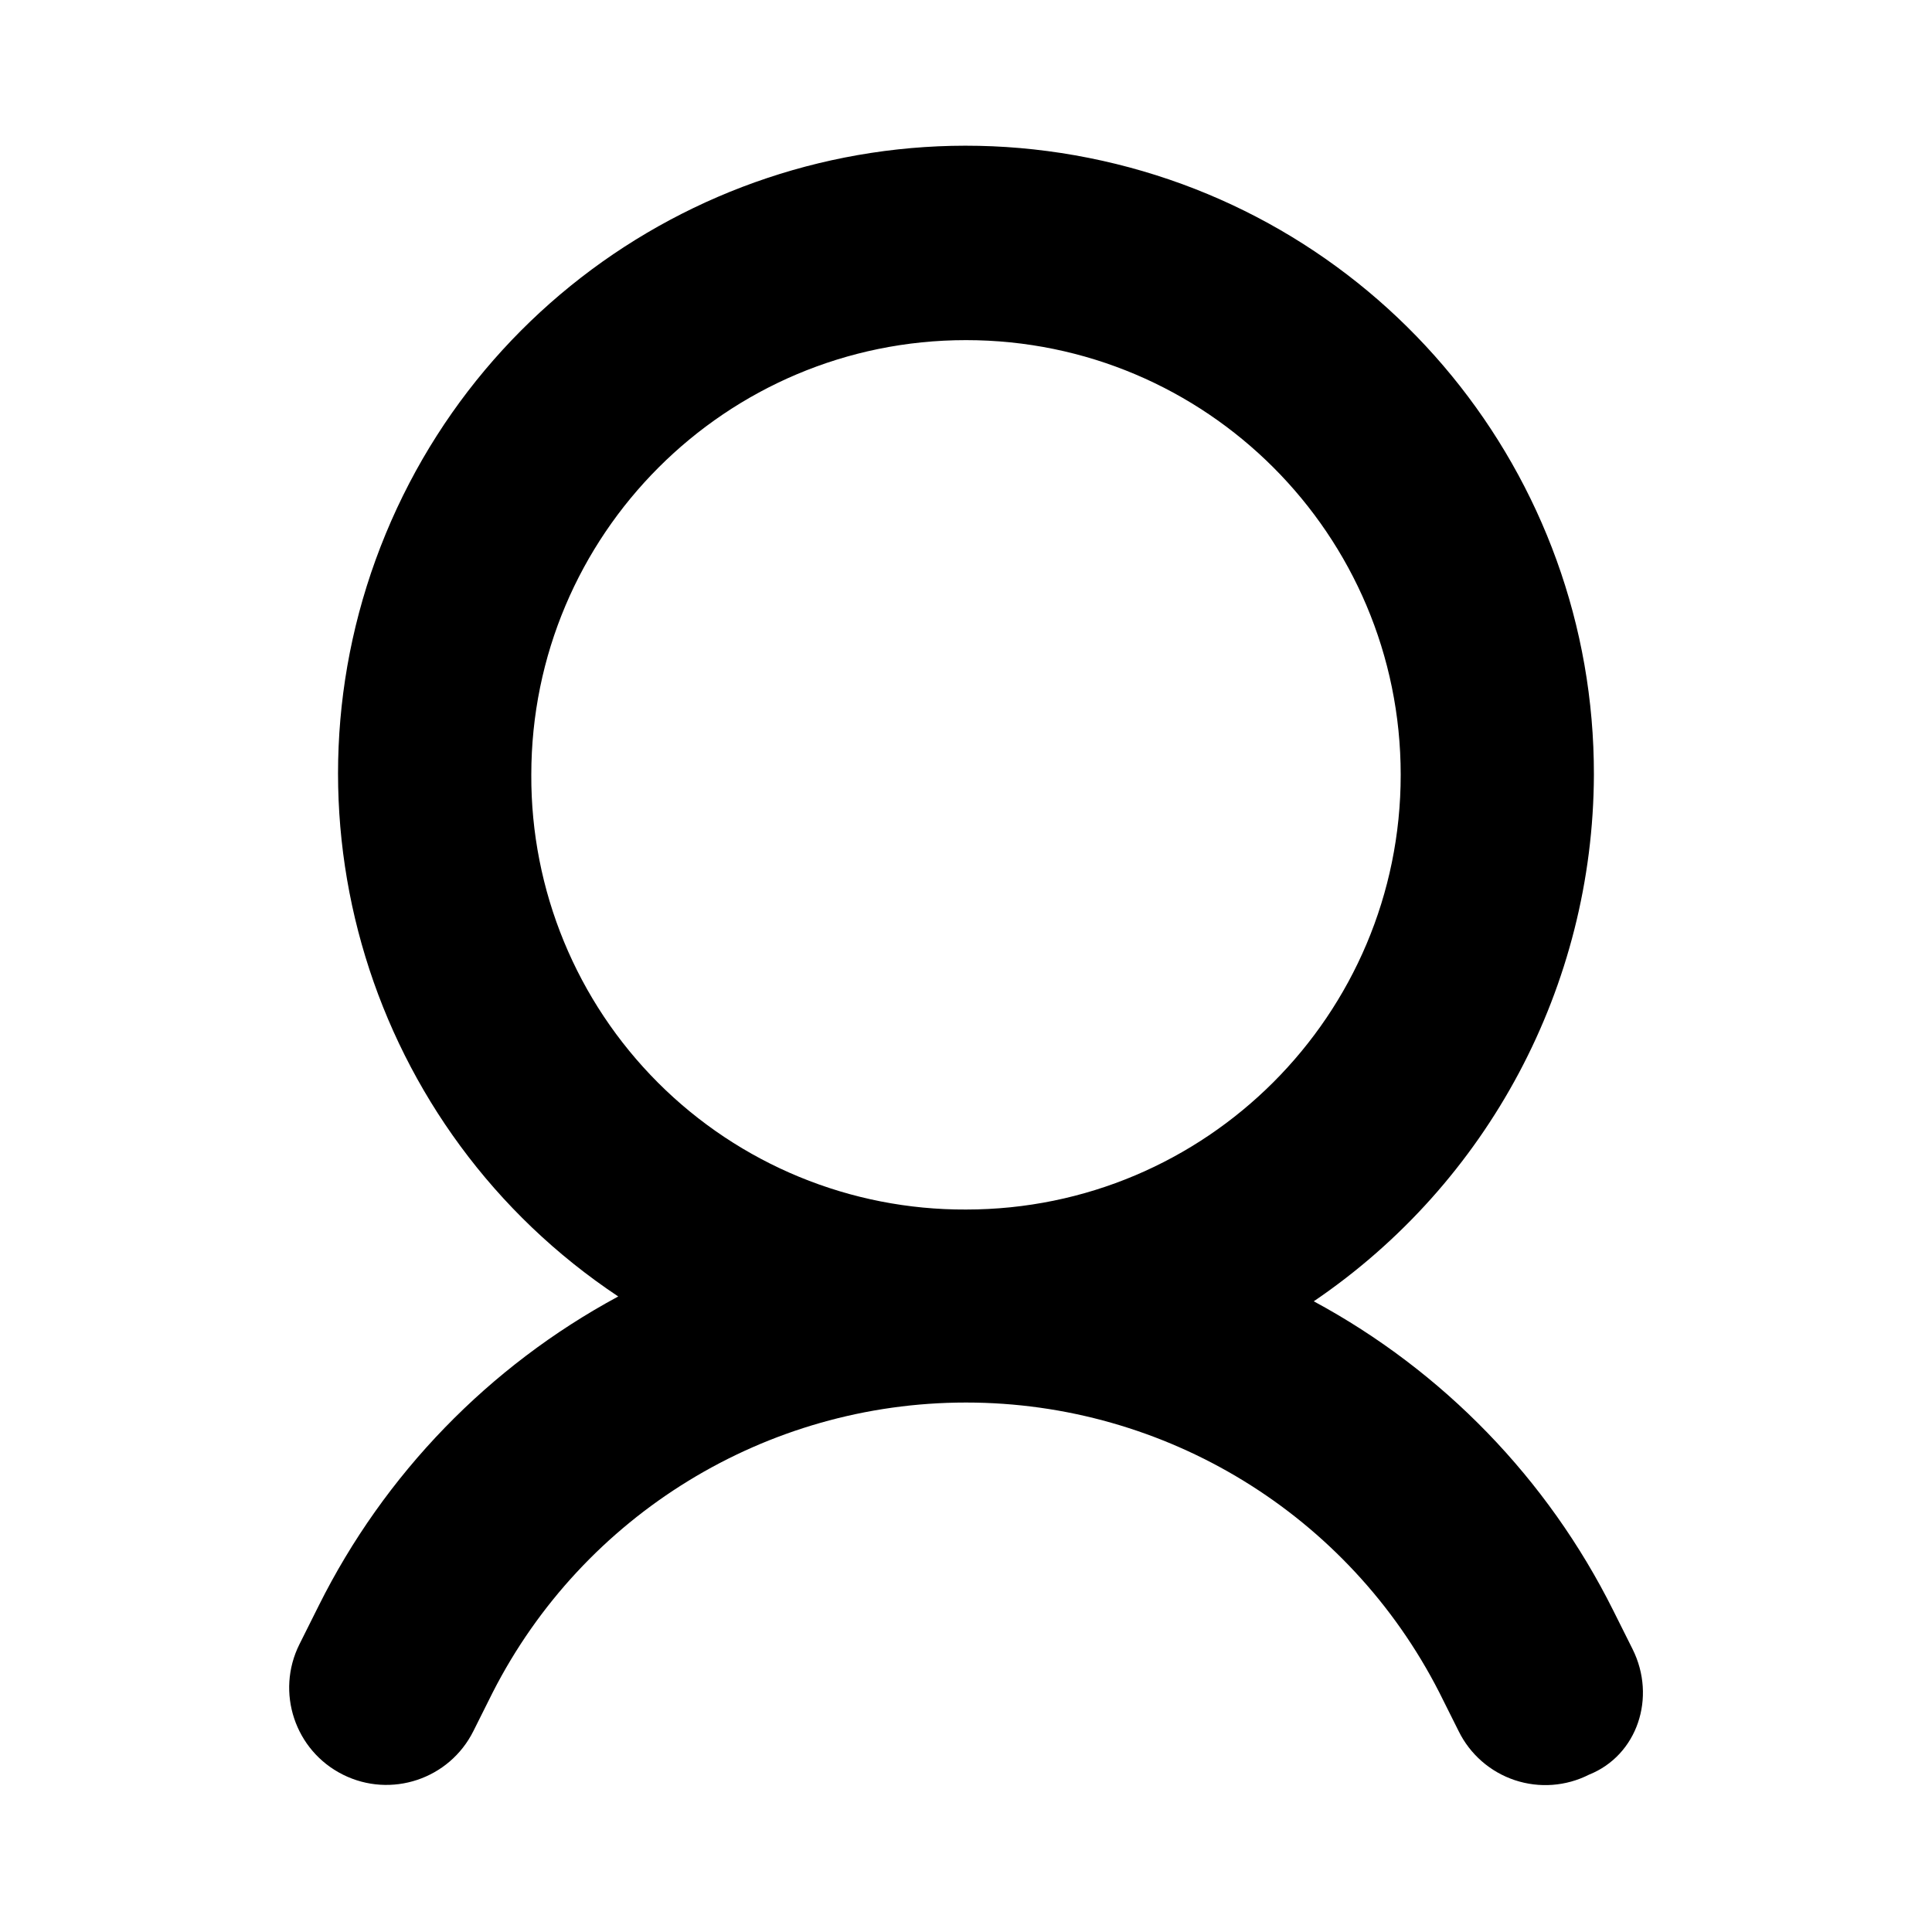
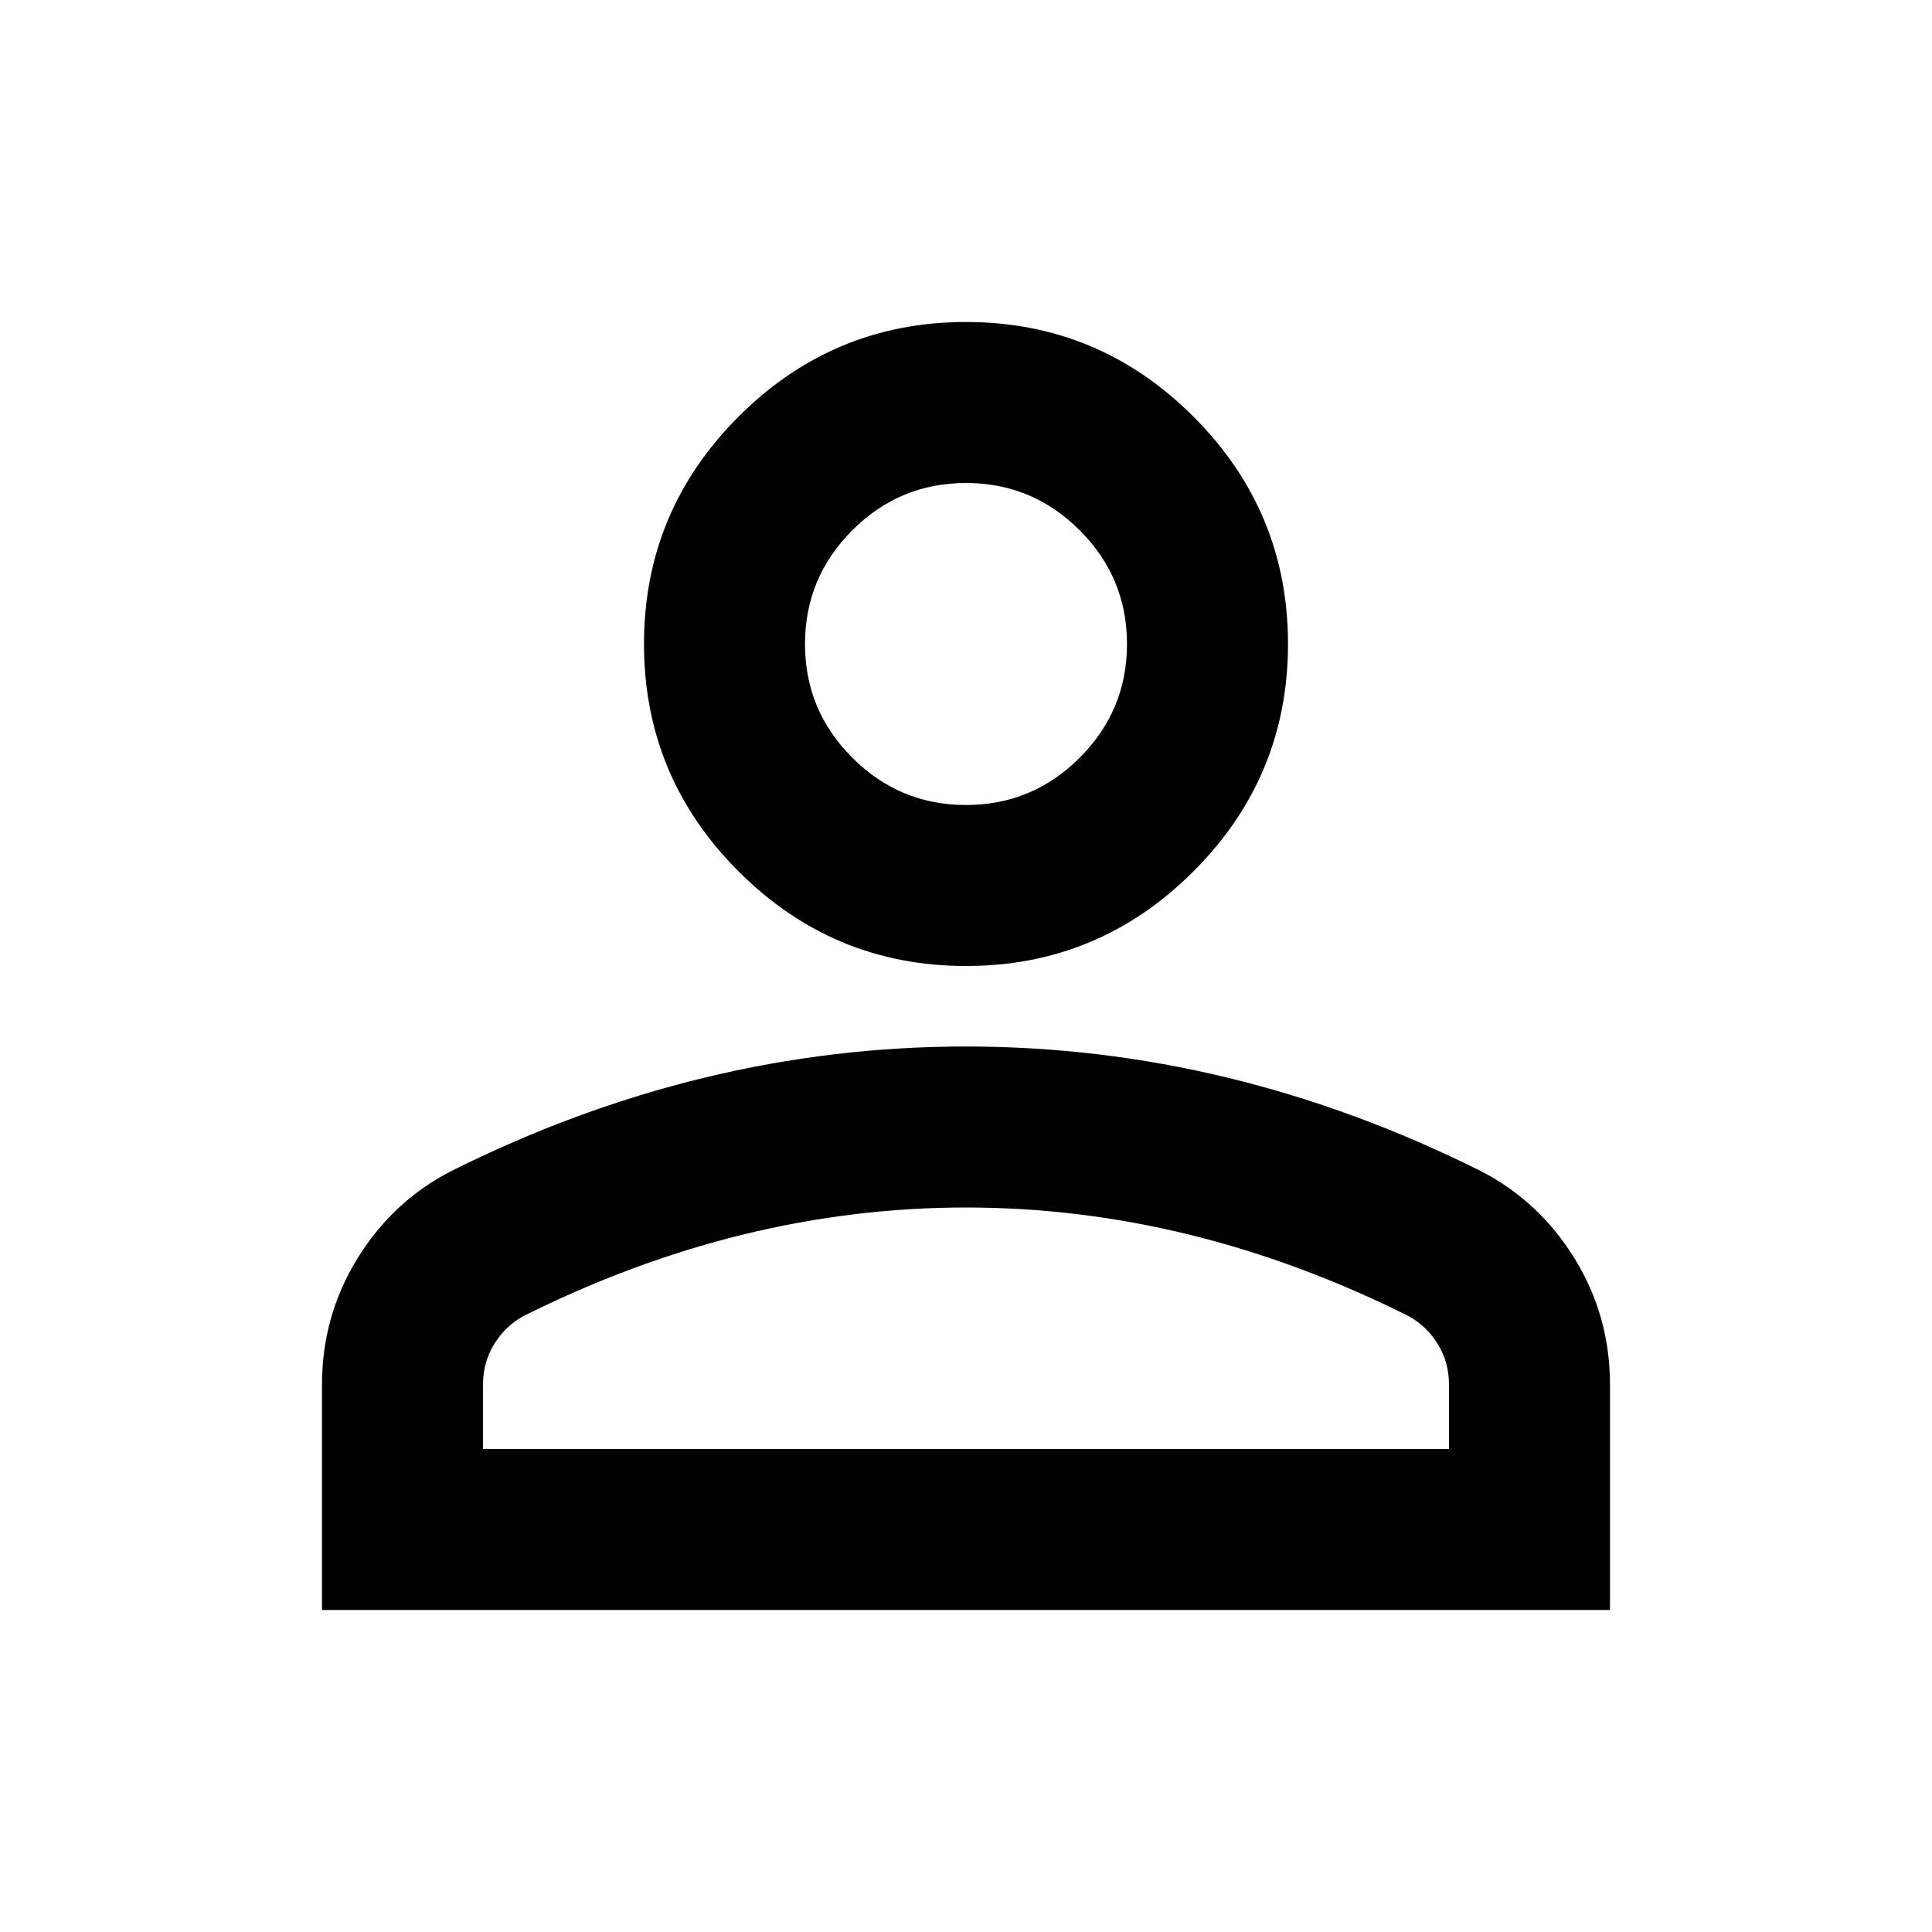
- <svg xmlns="http://www.w3.org/2000/svg" data-name="Layer 1" height="200" id="Layer_1" viewBox="0 0 200 200" width="200">
-   <path d="M169,170.71l-2-4a73.78,73.78,0,0,0-31-32,66.14,66.14,0,0,0,29-54.5,65,65,0,1,0-101,54,73.78,73.78,0,0,0-31,32l-2,4a10.06,10.06,0,0,0,18,9l2-4a55,55,0,0,1,98,0l2,4a10,10,0,0,0,13.5,4.5c5-2,7-8,4.5-13ZM55,80.21a45,45,0,1,1,45,45A44.81,44.81,0,0,1,55,80.21Z" />
+ <svg xmlns="http://www.w3.org/2000/svg" height="24" viewBox="0 -960 960 960" width="24">
+   <path d="M480-480q-66 0-113-47t-47-113q0-66 47-113t113-47q66 0 113 47t47 113q0 66-47 113t-113 47ZM160-160v-112q0-34 17.5-62.5T224-378q62-31 126-46.5T480-440q66 0 130 15.5T736-378q29 15 46.5 43.5T800-272v112H160Zm80-80h480v-32q0-11-5.5-20T700-306q-54-27-109-40.5T480-360q-56 0-111 13.5T260-306q-9 5-14.5 14t-5.5 20v32Zm240-320q33 0 56.5-23.5T560-640q0-33-23.5-56.5T480-720q-33 0-56.5 23.5T400-640q0 33 23.5 56.5T480-560Zm0-80Zm0 400Z" />
</svg>
